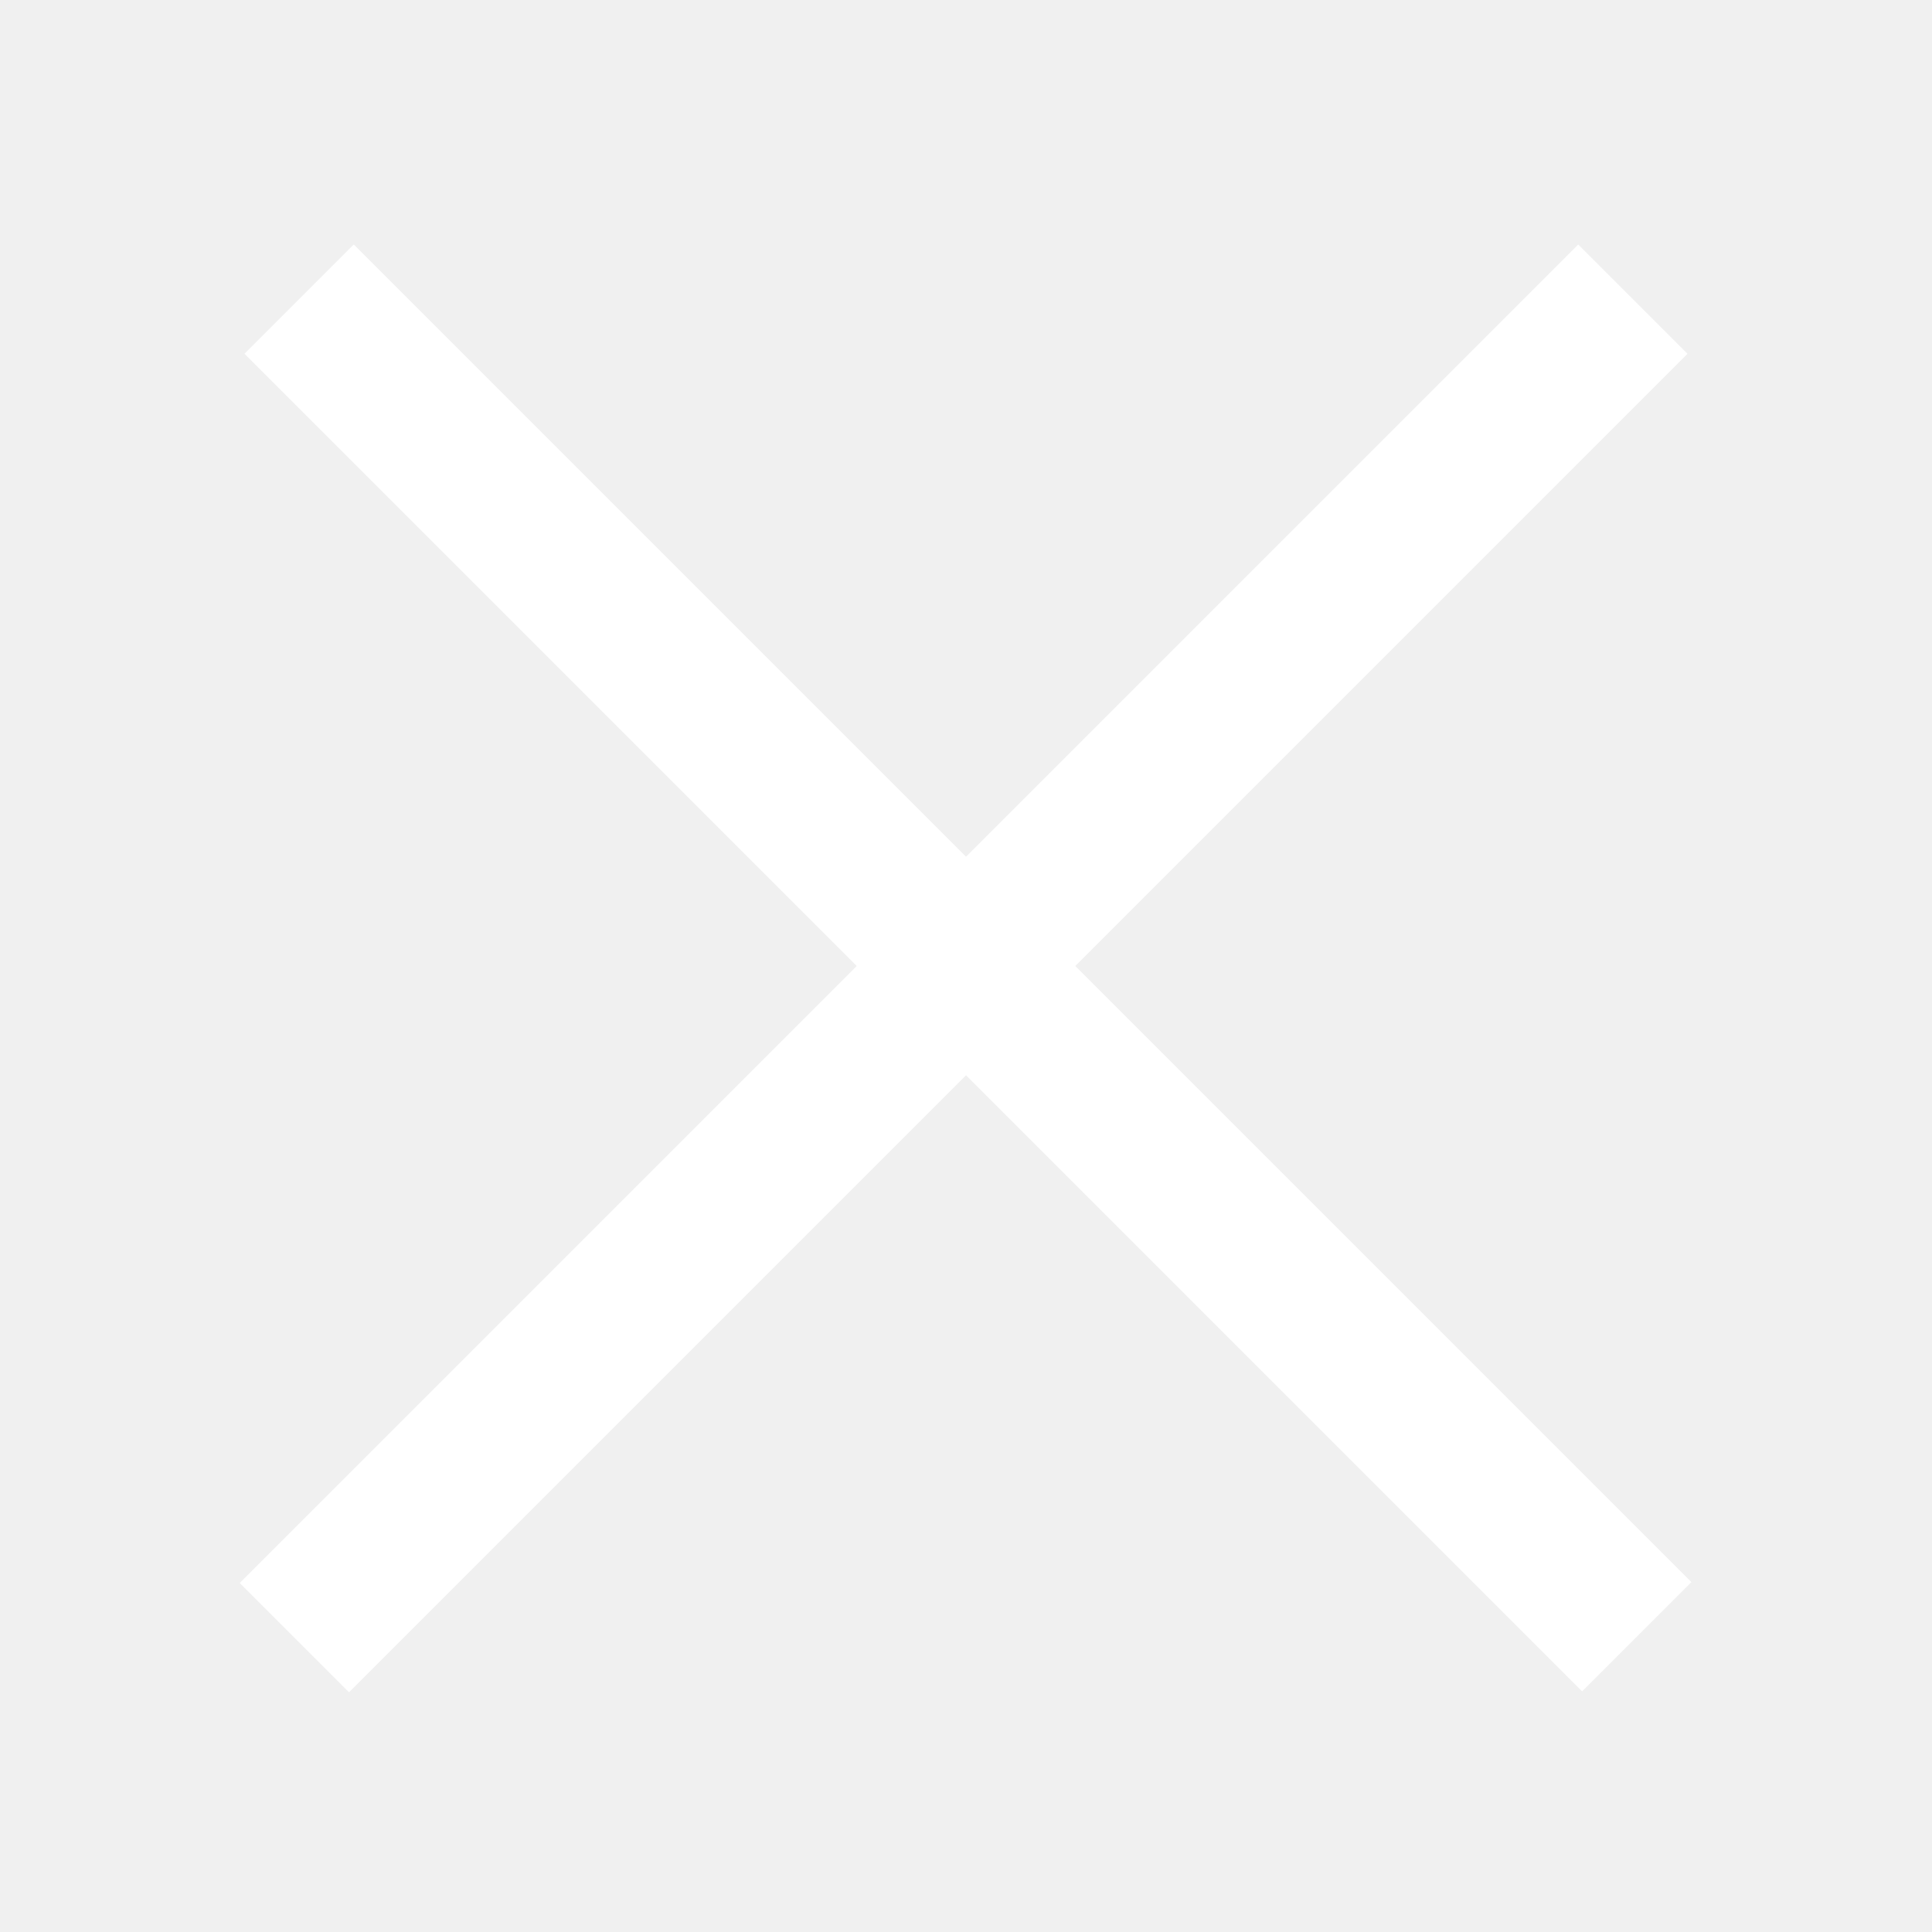
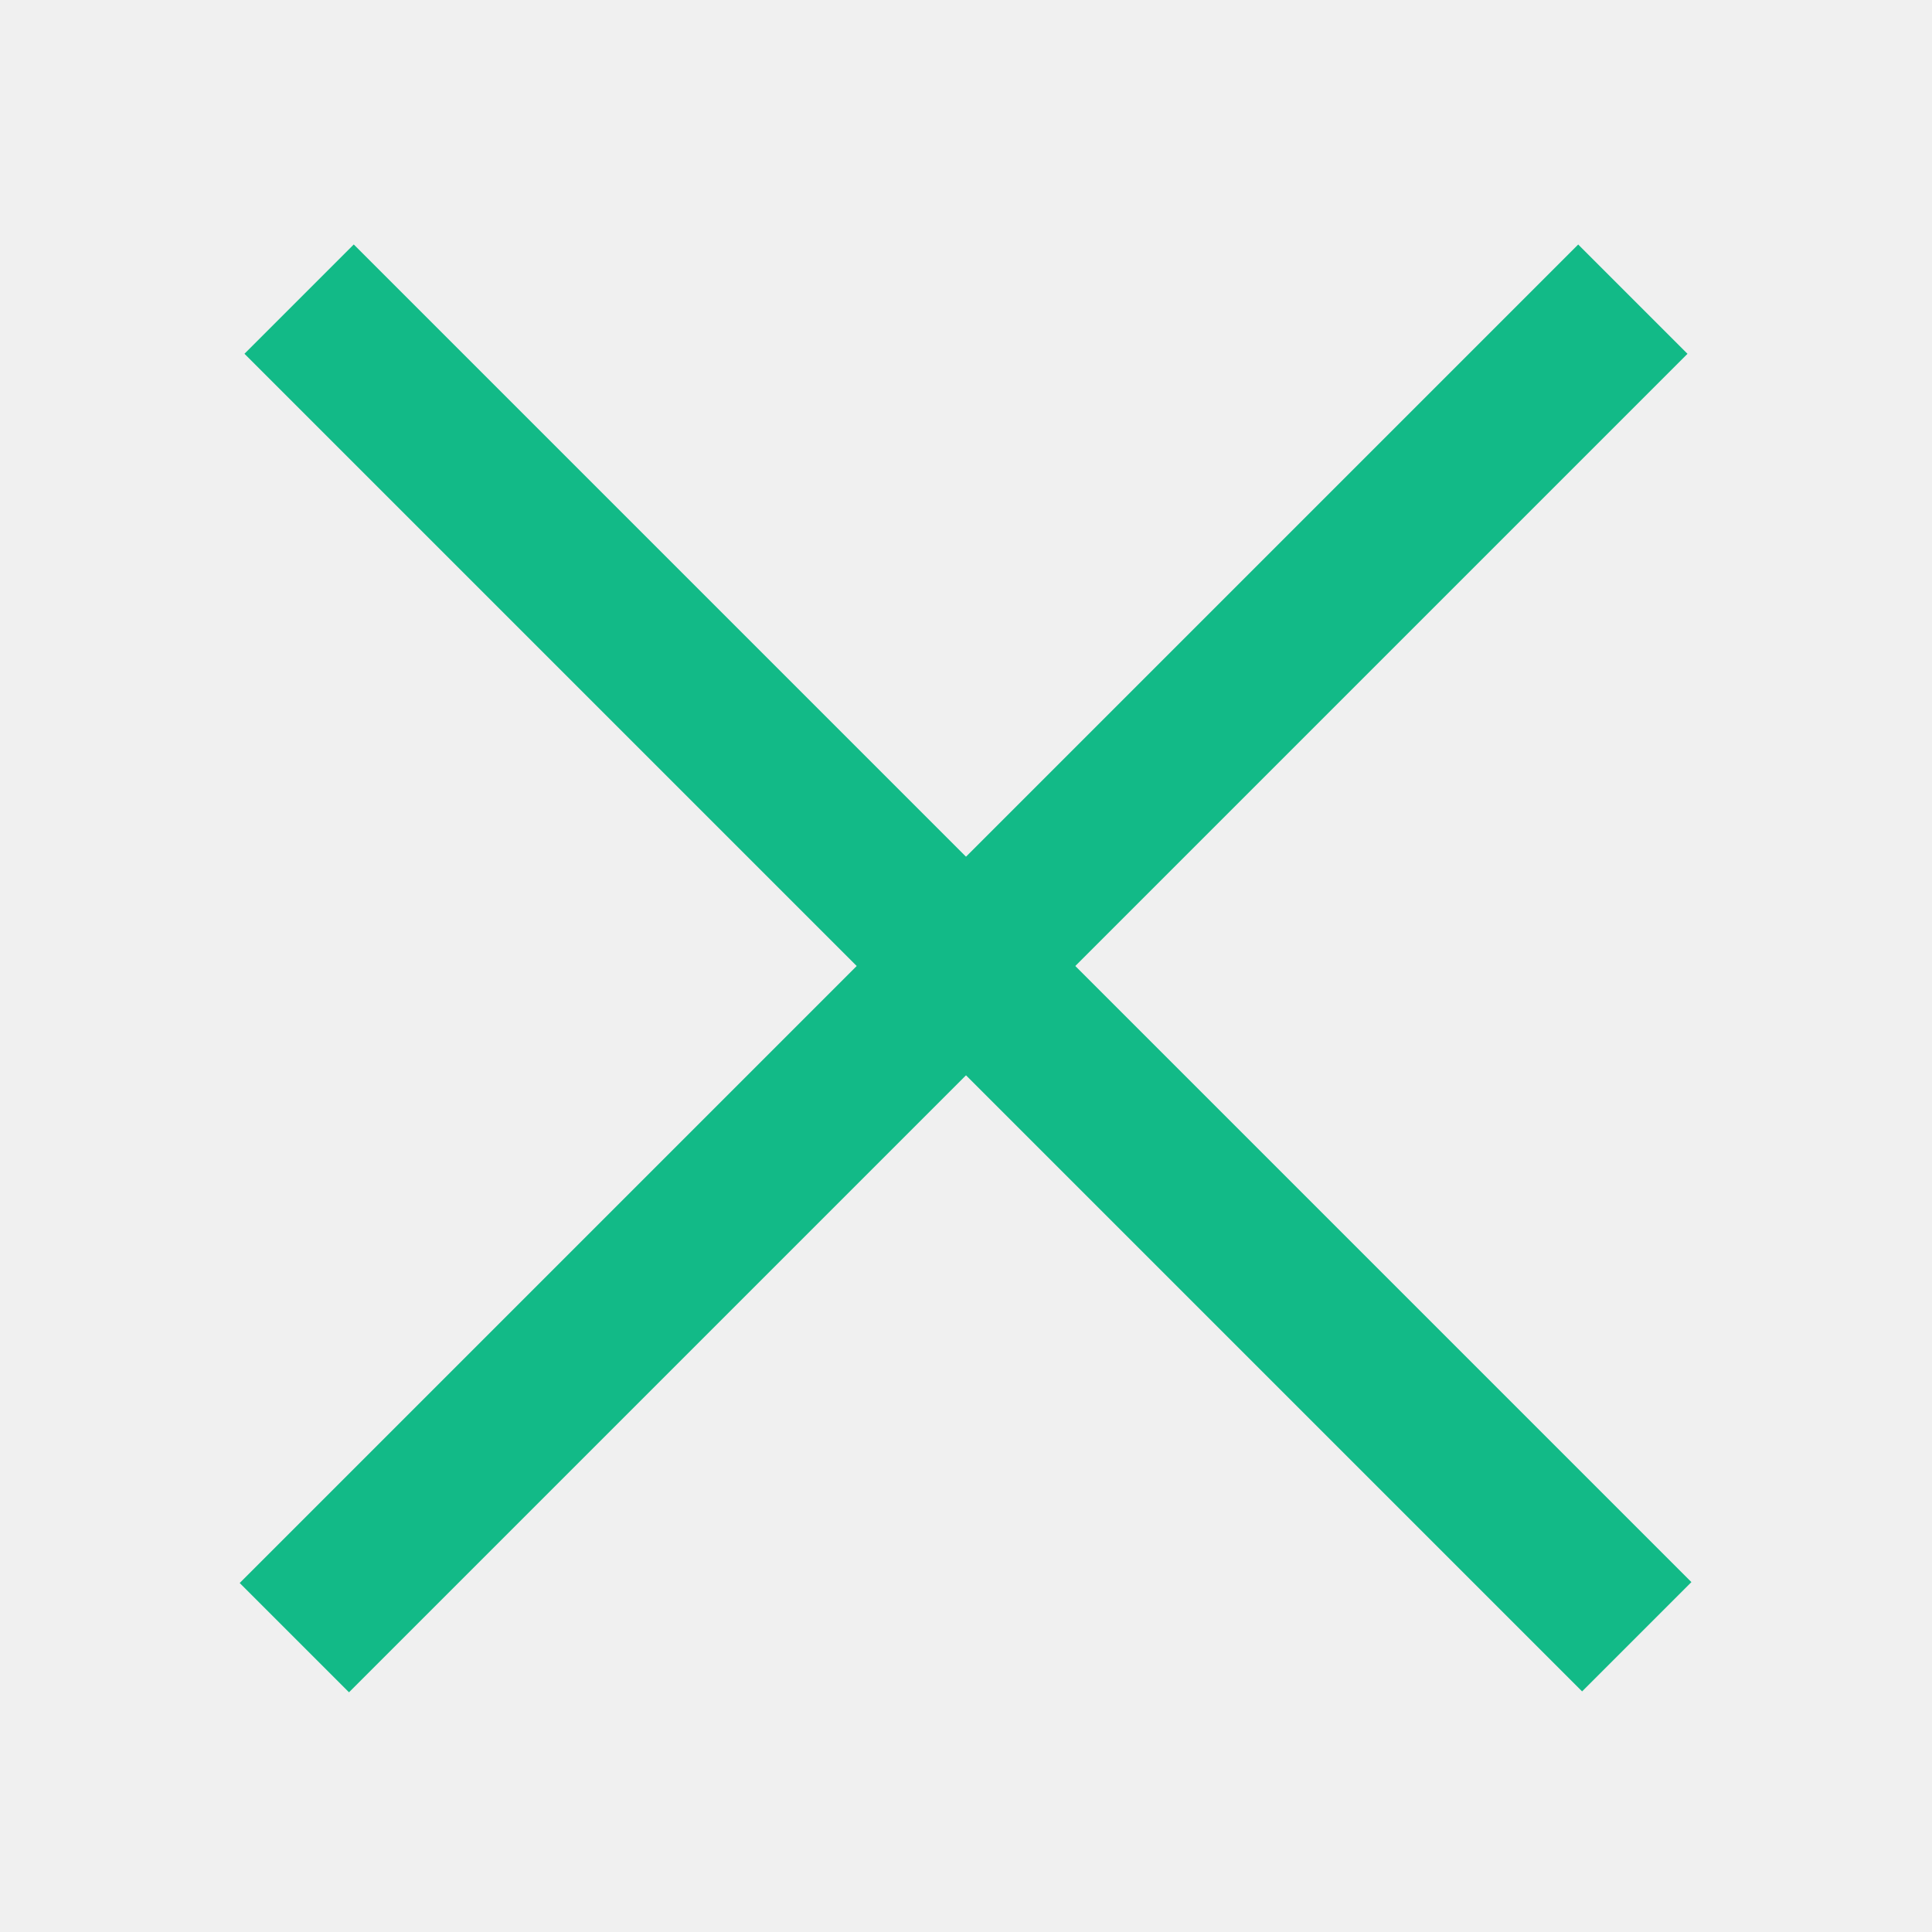
- <svg xmlns="http://www.w3.org/2000/svg" fill="#FFFFFF" viewBox="0 0 50 50" width="500px" height="500px">
-   <line fill="none" stroke="#FFFFFF" stroke-width="4" stroke-miterlimit="10" x1="7.741" y1="7.741" x2="42.359" y2="42.359" />
-   <line fill="none" stroke="#FFFFFF" stroke-width="4" stroke-miterlimit="10" x1="42.258" y1="7.742" x2="7.618" y2="42.382" />
+ <svg xmlns="http://www.w3.org/2000/svg" fill="hsl(162, 82%, 40%)" viewBox="0 0 50 50" width="500px" height="500px">
+   <line fill="hsl(162, 82%, 40%)" stroke="hsl(162, 82%, 40%)" stroke-width="4" stroke-miterlimit="10" x1="7.741" y1="7.741" x2="42.359" y2="42.359" />
+   <line fill="hsl(162, 82%, 40%)" stroke="hsl(162, 82%, 40%)" stroke-width="4" stroke-miterlimit="10" x1="42.258" y1="7.742" x2="7.618" y2="42.382" />
</svg>
